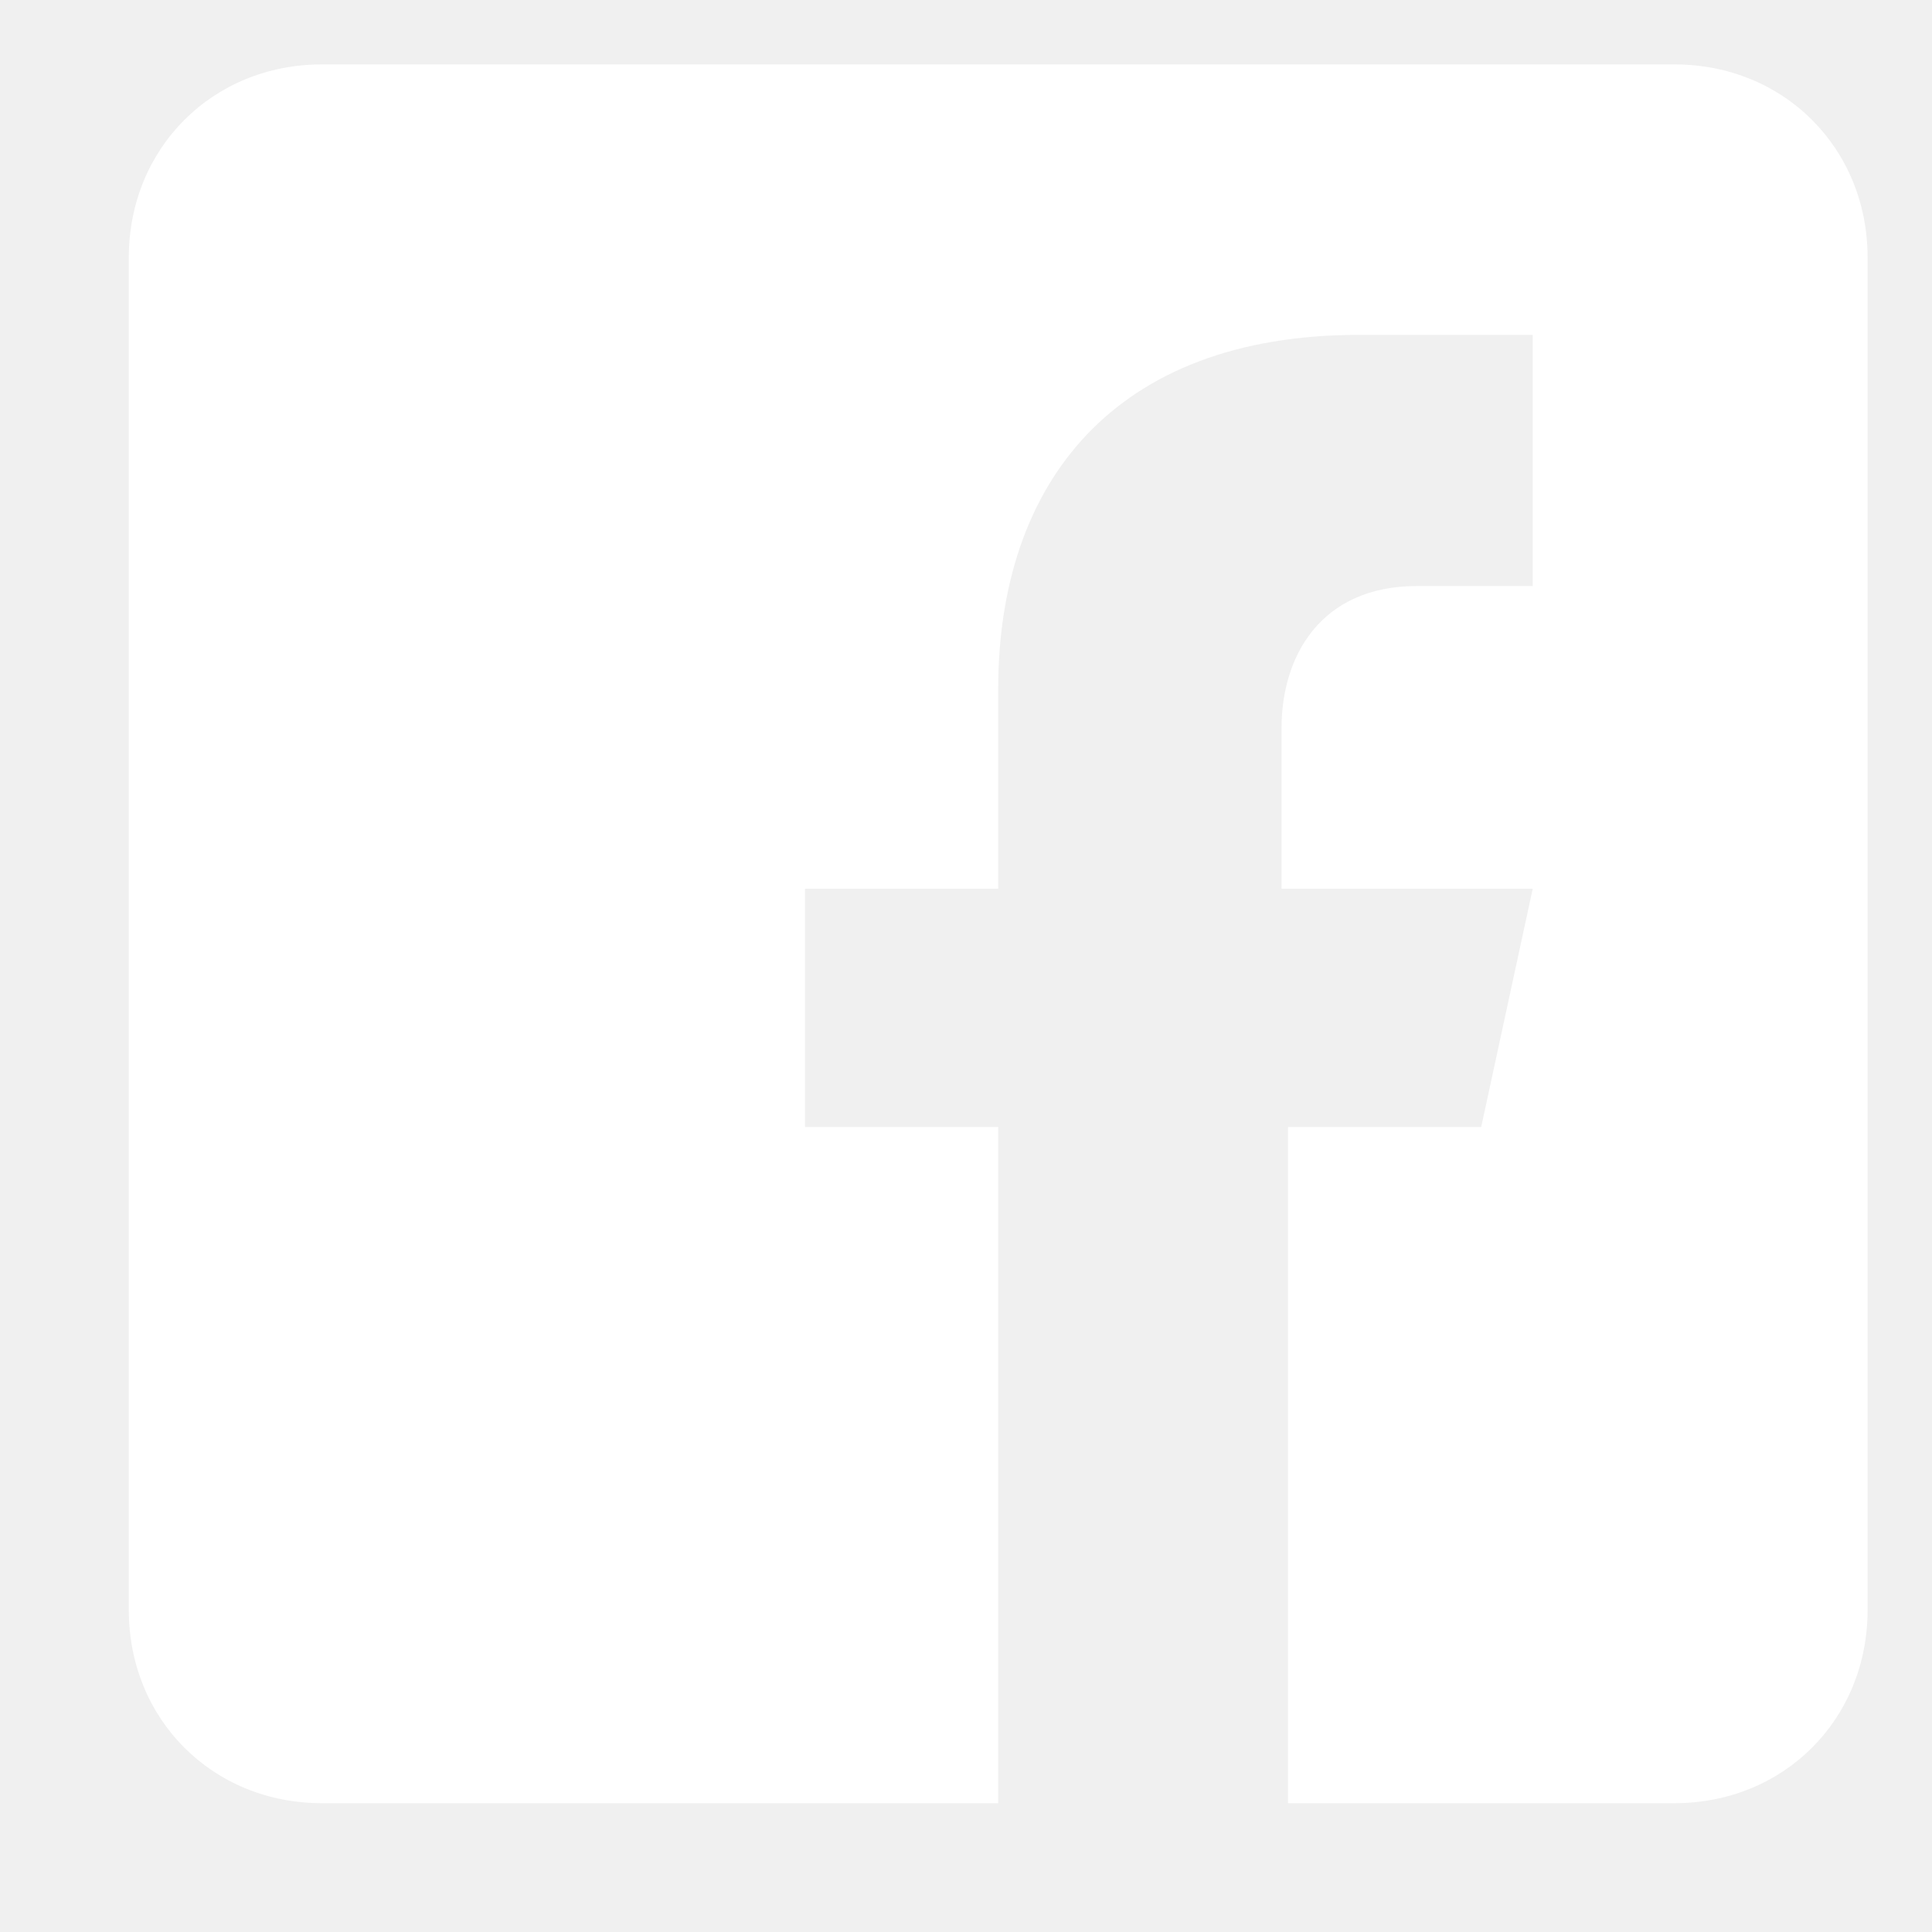
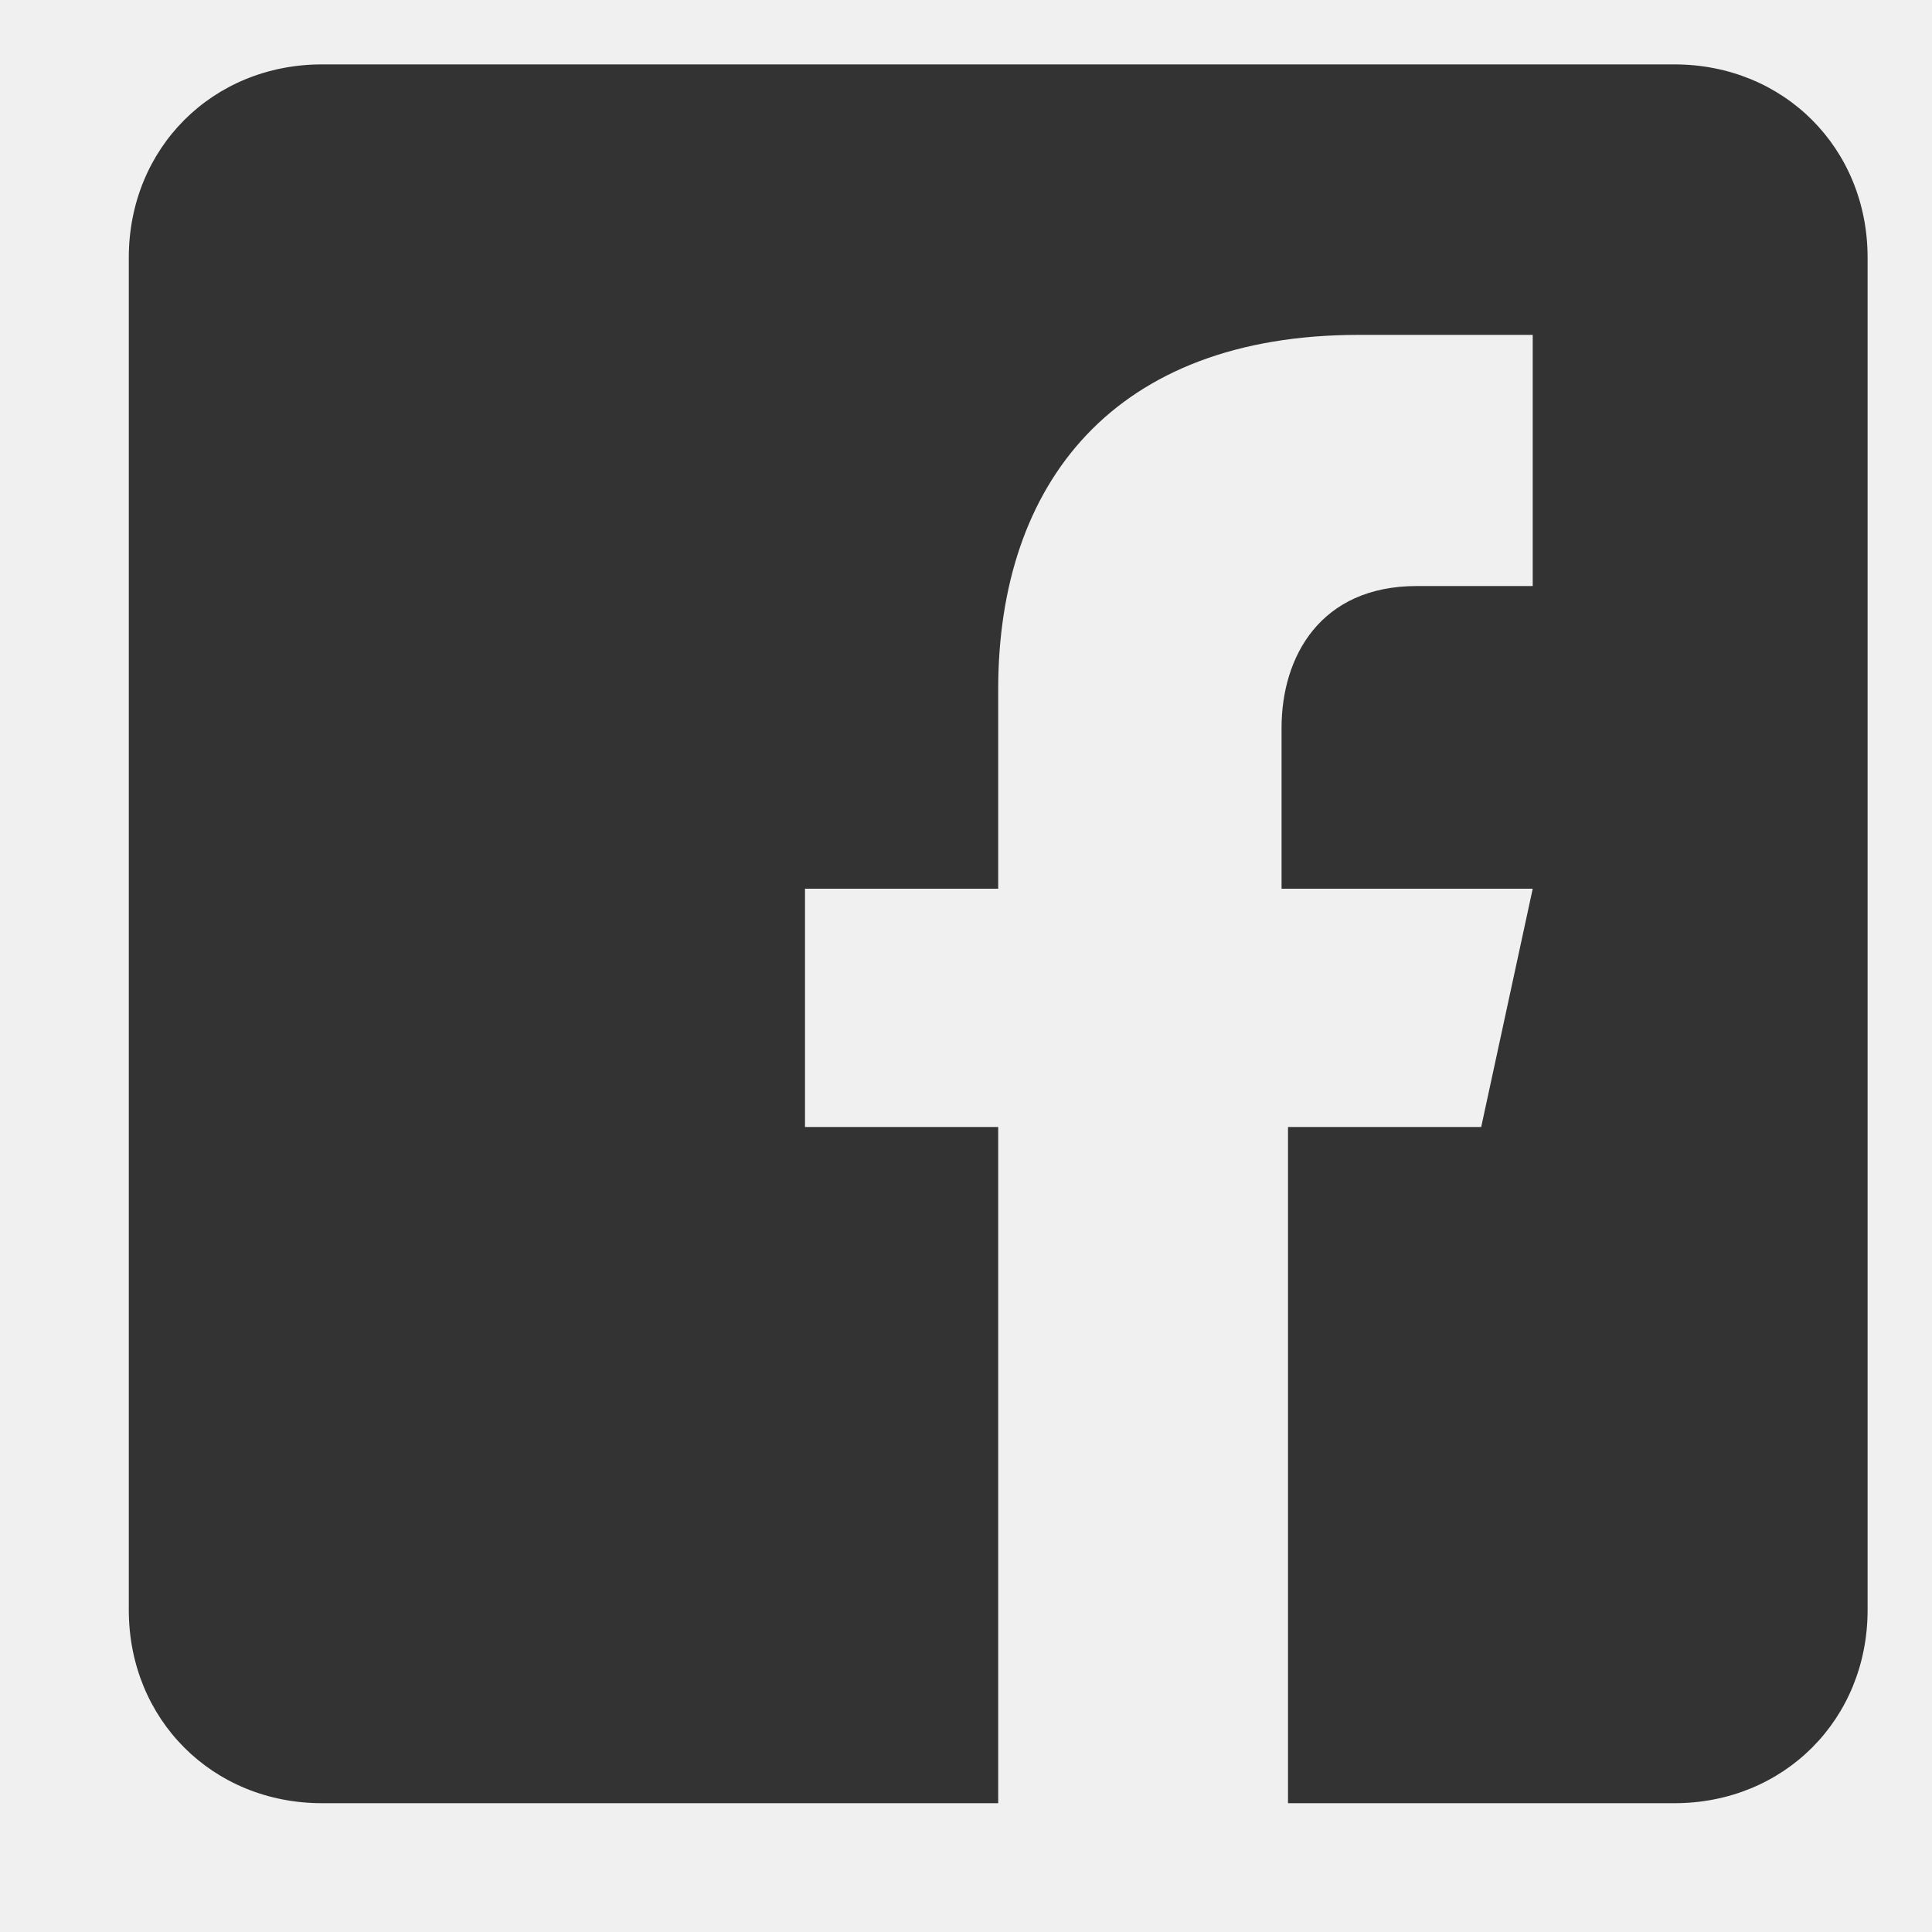
<svg xmlns="http://www.w3.org/2000/svg" version="1.1" x="0px" y="0px" viewBox="0 0 30 30" enable-background="new 0 0 30 30" xml:space="preserve">
  <g id="Background_xA0_Image_1_">
</g>
  <g id="Row_1_1_">
    <g>
-       <path fill="#FFFFFF" d="M26,1H5C3.3,1,2,2.3,2,4v21c0,1.7,1.3,3,3,3h10.5V17.5h-3v-3.7h3v-3.1c0-3.2,1.8-5.5,5.6-5.5l2.7,0v3.9    h-1.8c-1.5,0-2.1,1.1-2.1,2.2v2.5h3.9L23,17.5h-3V28h6c1.7,0,3-1.3,3-3V4C29,2.3,27.7,1,26,1z" />
+       <path fill="#333333" d="M26,1H5C3.3,1,2,2.3,2,4v21c0,1.7,1.3,3,3,3h10.5V17.5h-3v-3.7h3v-3.1c0-3.2,1.8-5.5,5.6-5.5l2.7,0v3.9    h-1.8c-1.5,0-2.1,1.1-2.1,2.2v2.5h3.9L23,17.5h-3V28h6c1.7,0,3-1.3,3-3V4C29,2.3,27.7,1,26,1z" />
    </g>
  </g>
</svg>
